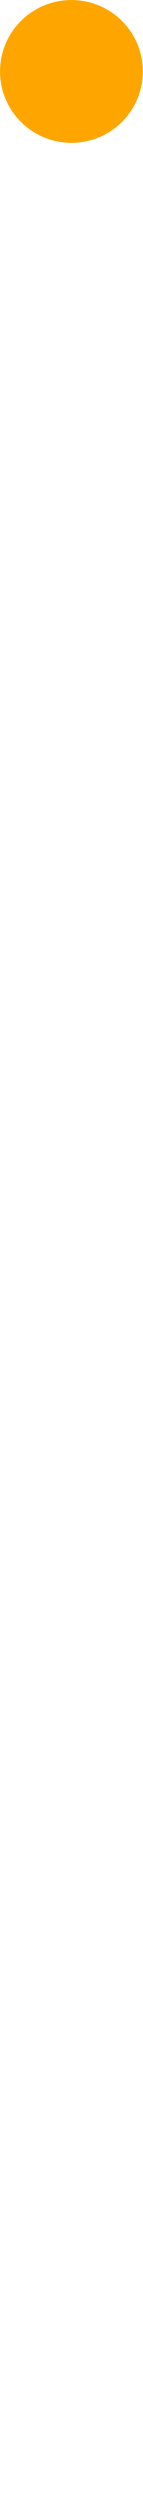
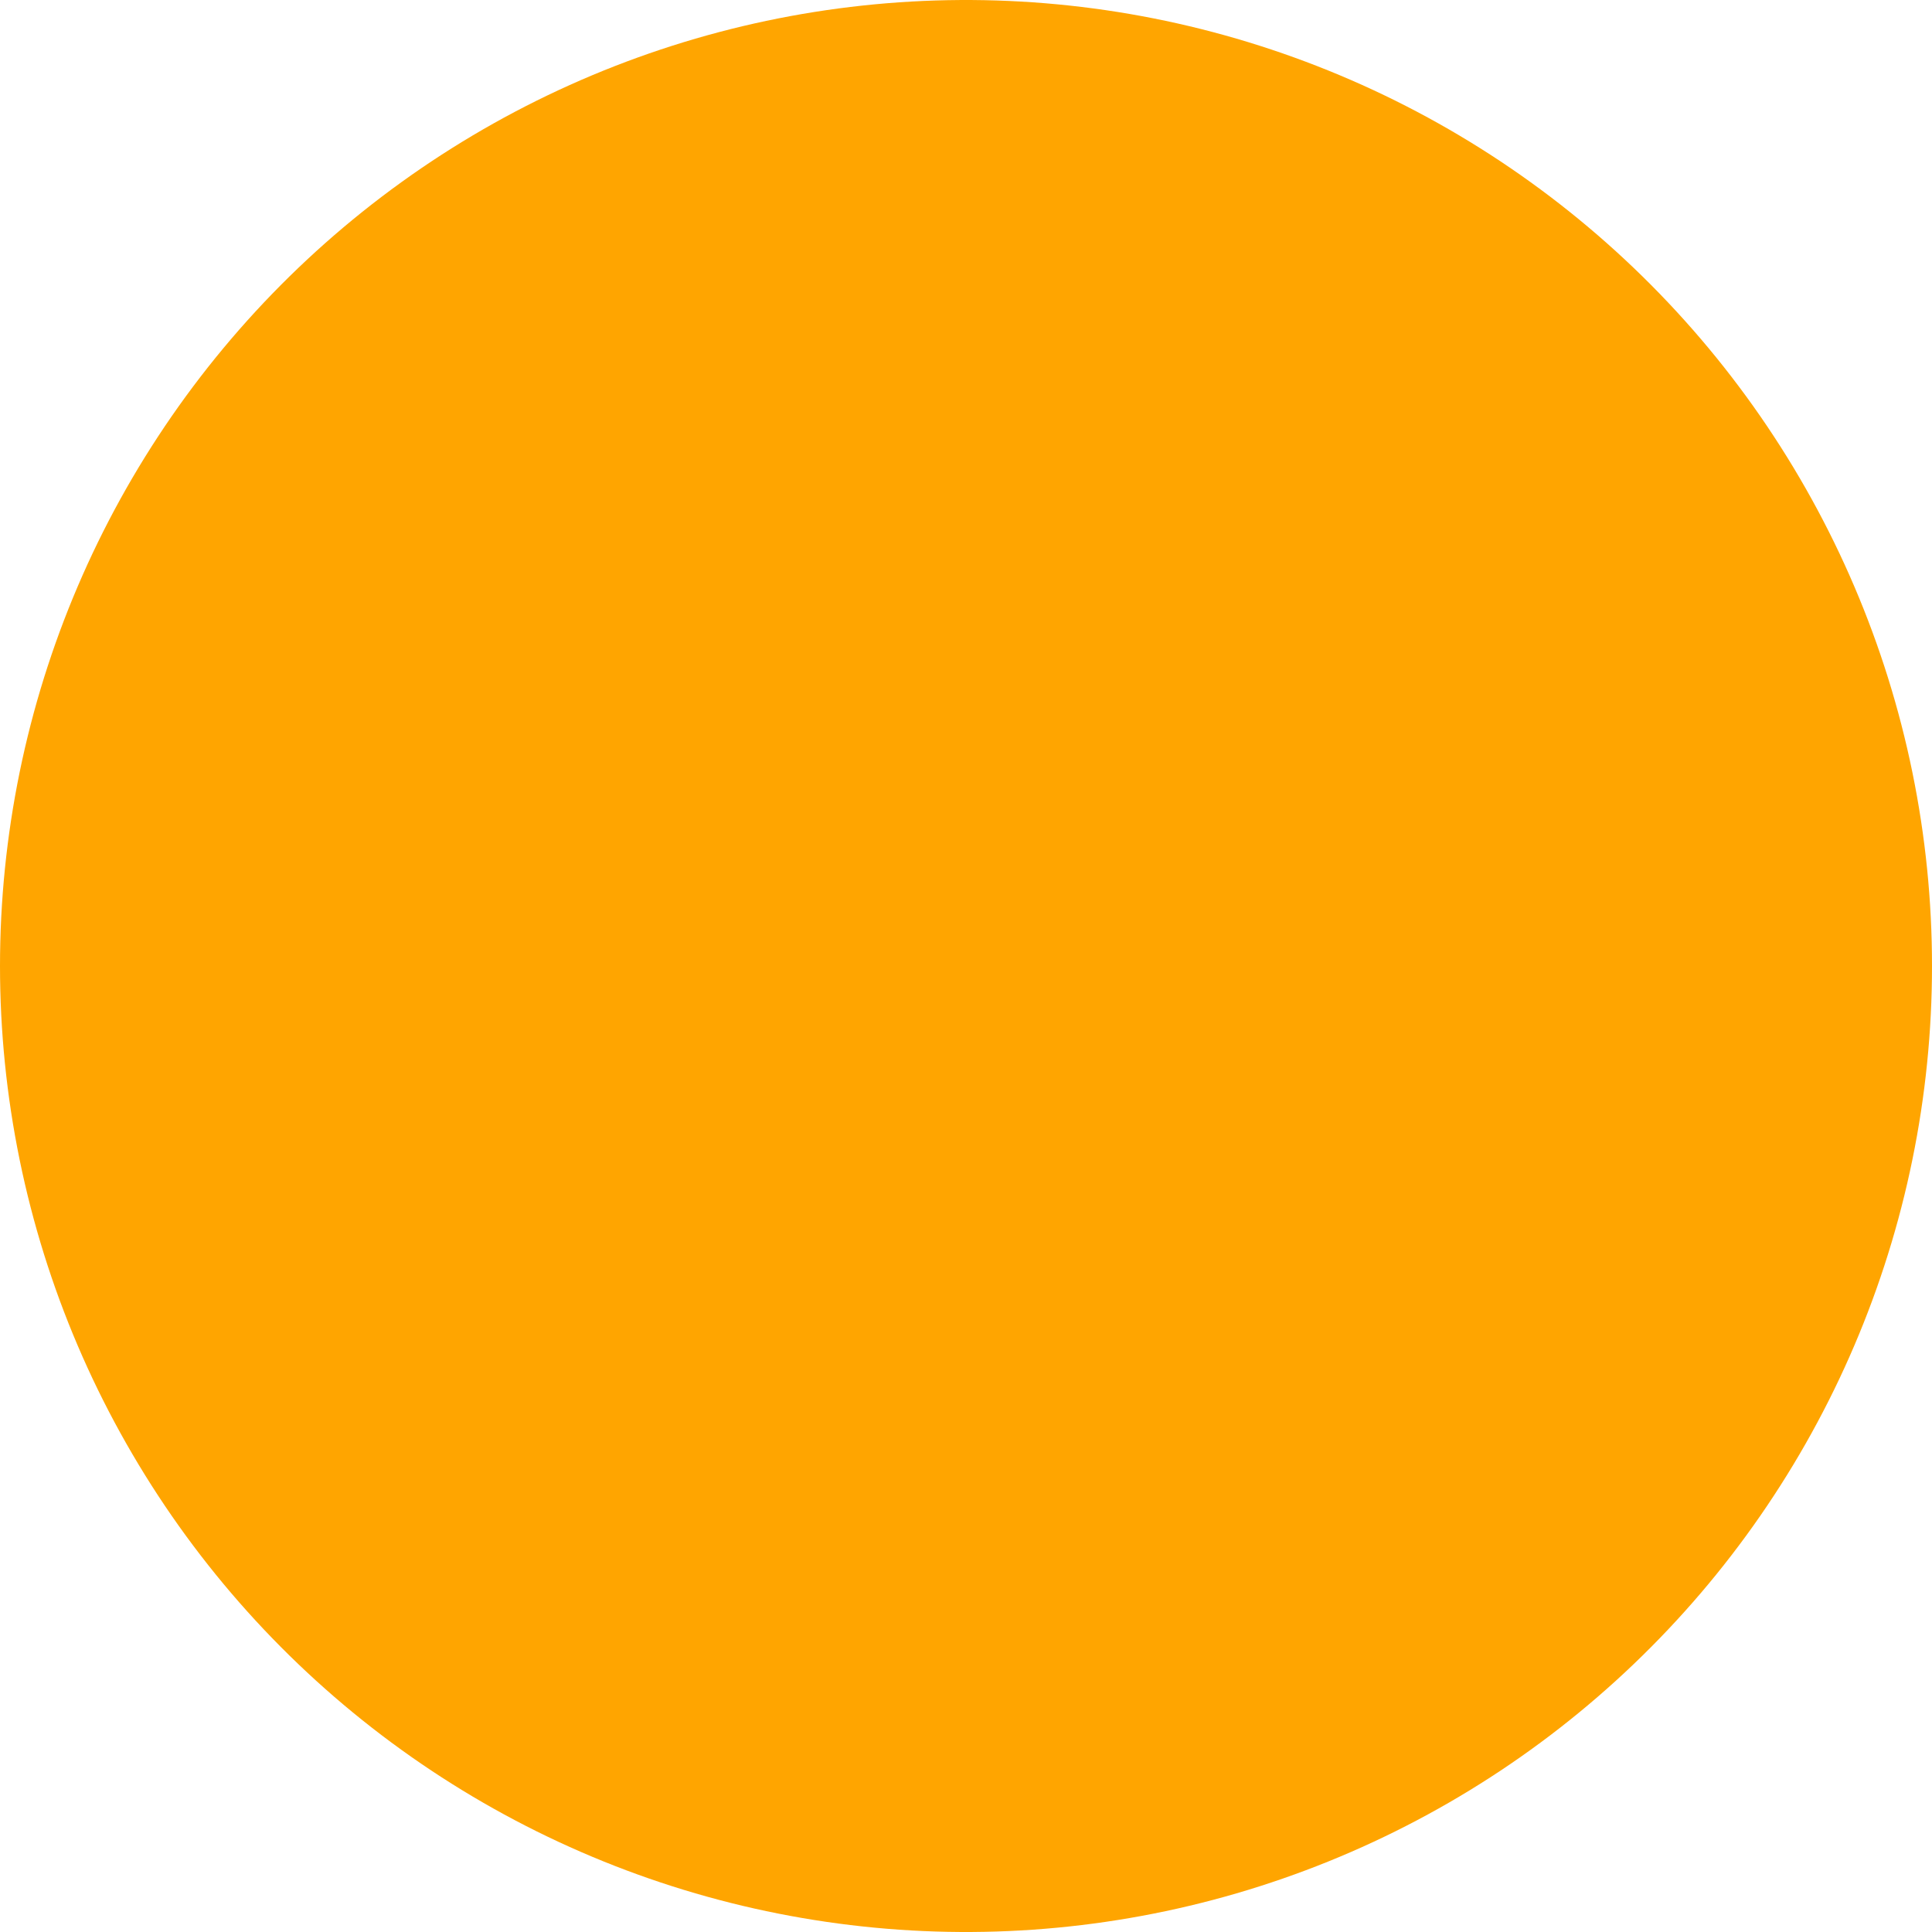
- <svg xmlns="http://www.w3.org/2000/svg" width="20" height="350" fill="none">
+ <svg xmlns="http://www.w3.org/2000/svg" width="20" fill="none">
  <style type="text/css">
    #line {
        fill: none;
        stroke: orange;
        stroke-width: 20;
        stroke-linecap: round;
    }
    </style>
  <line id="line" x1="10" y1="10" x2="10" y2="10" />
</svg>
